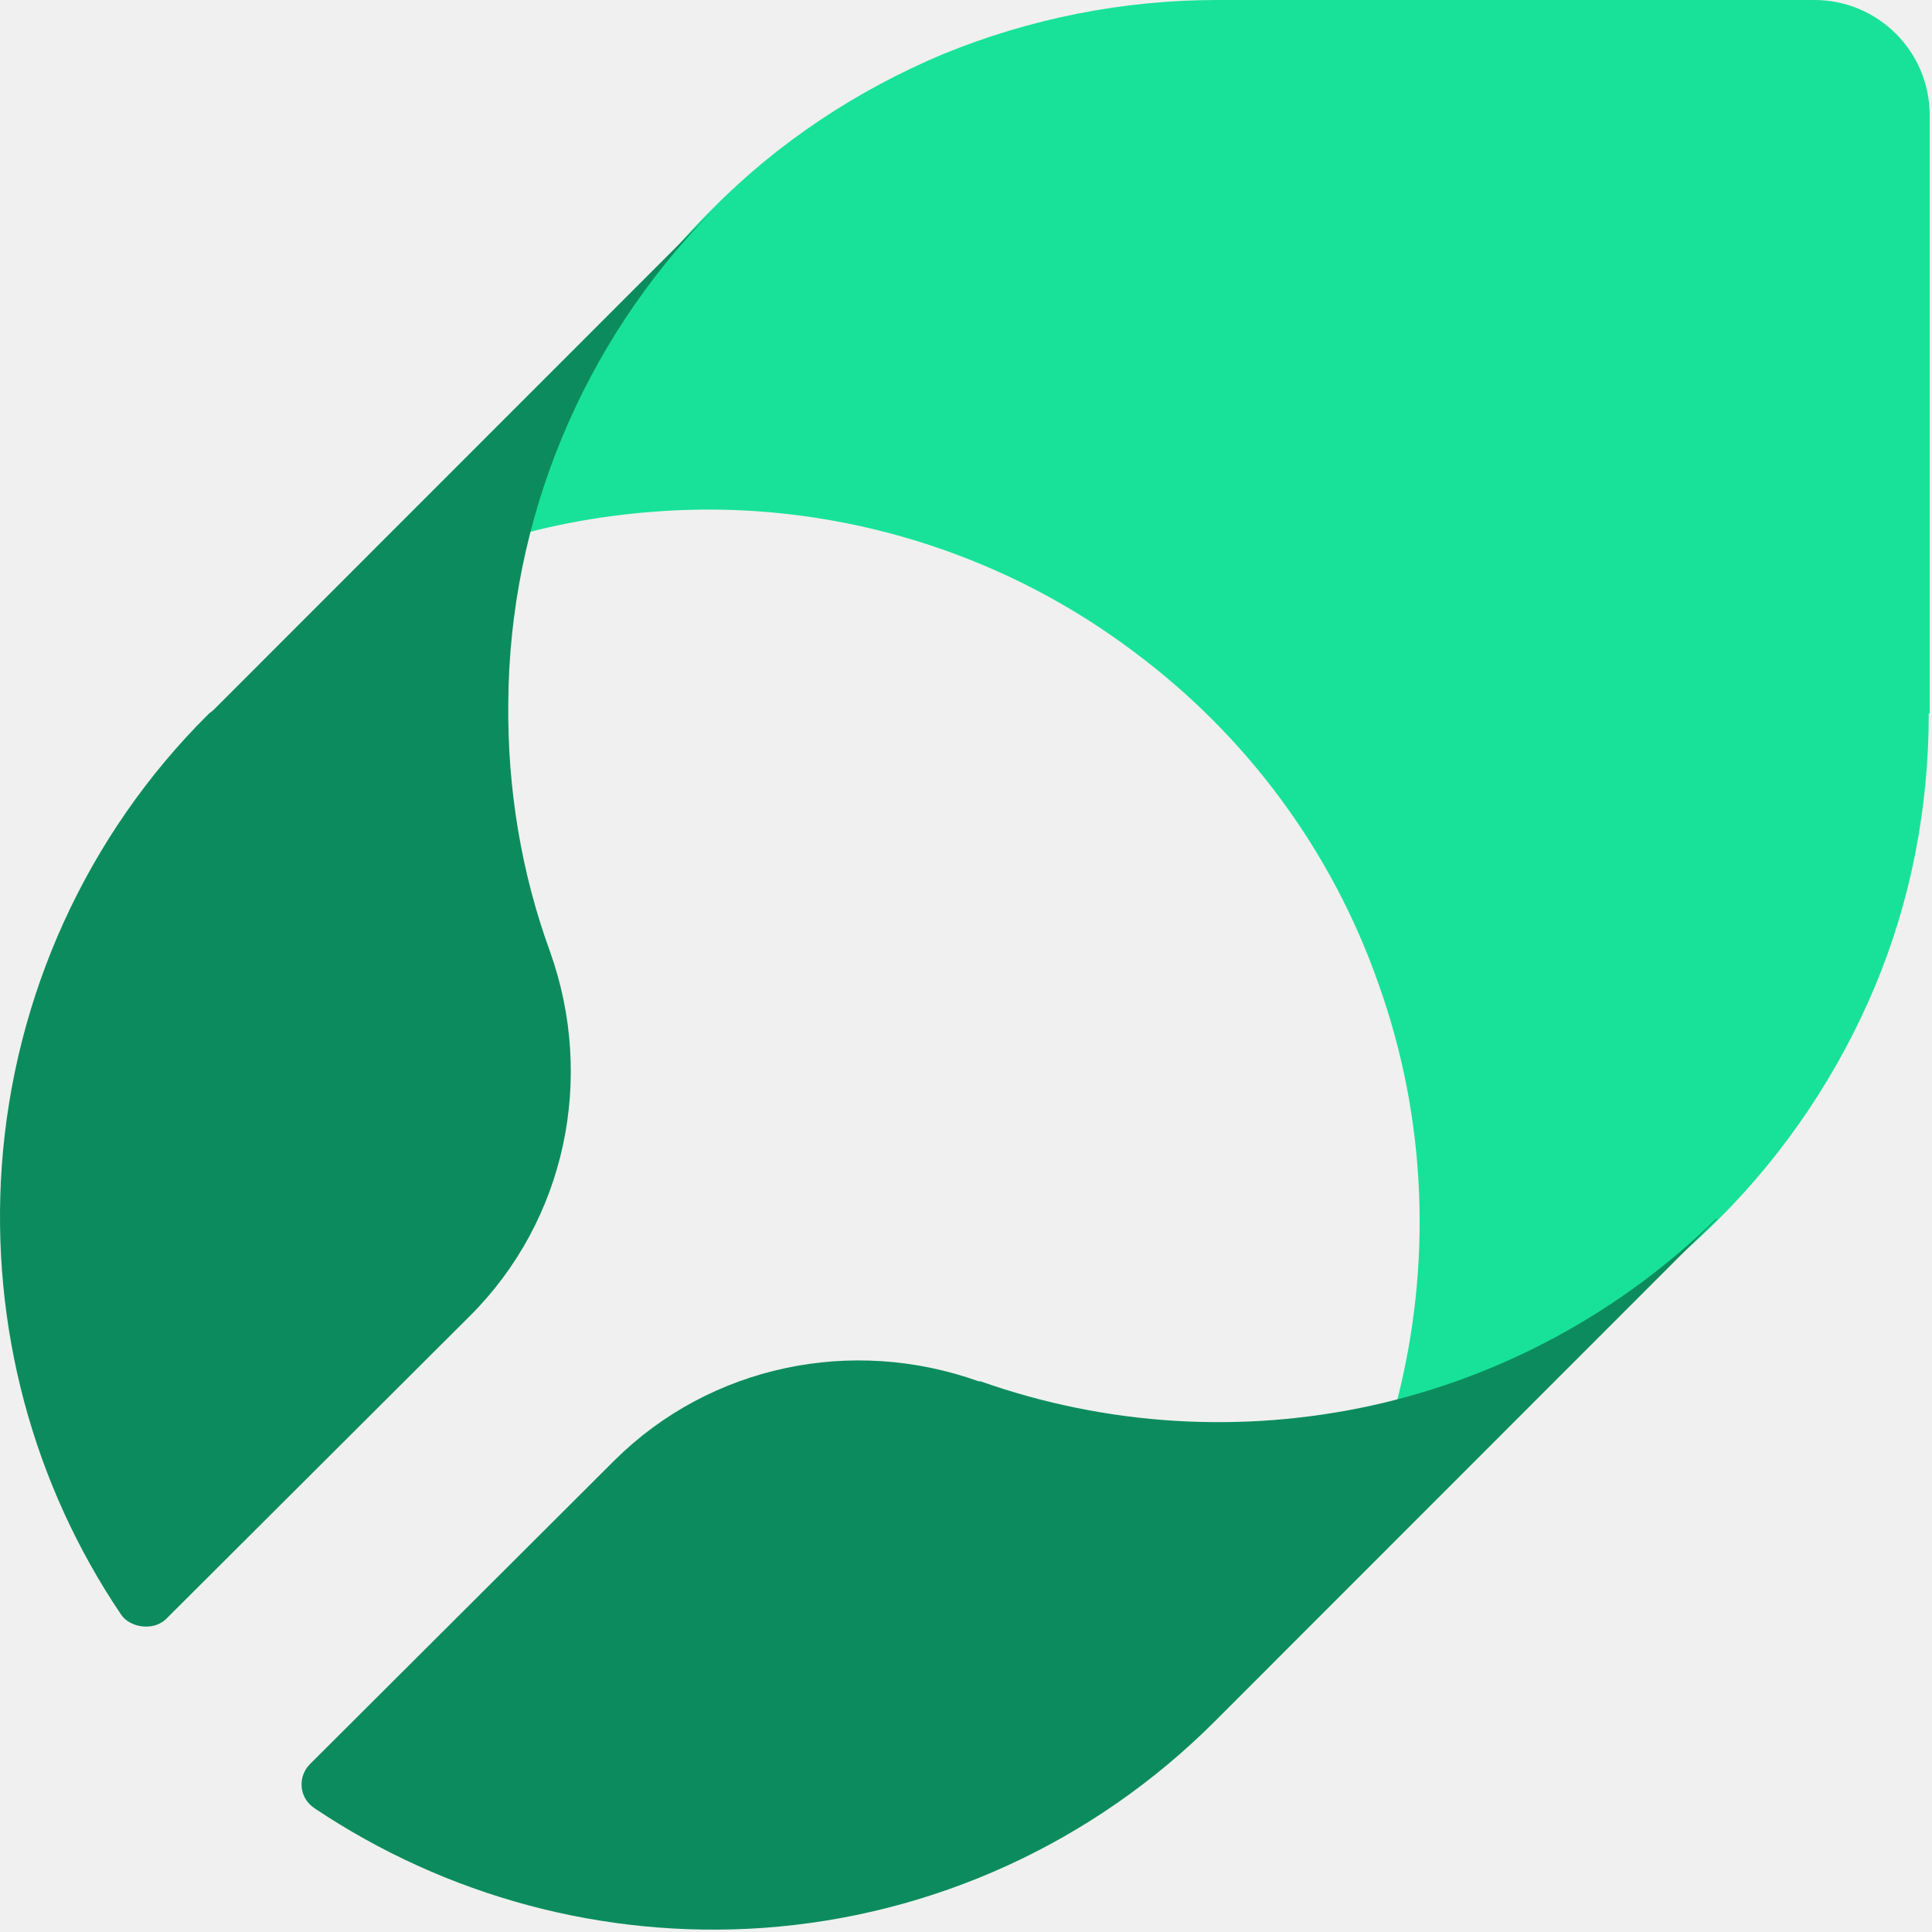
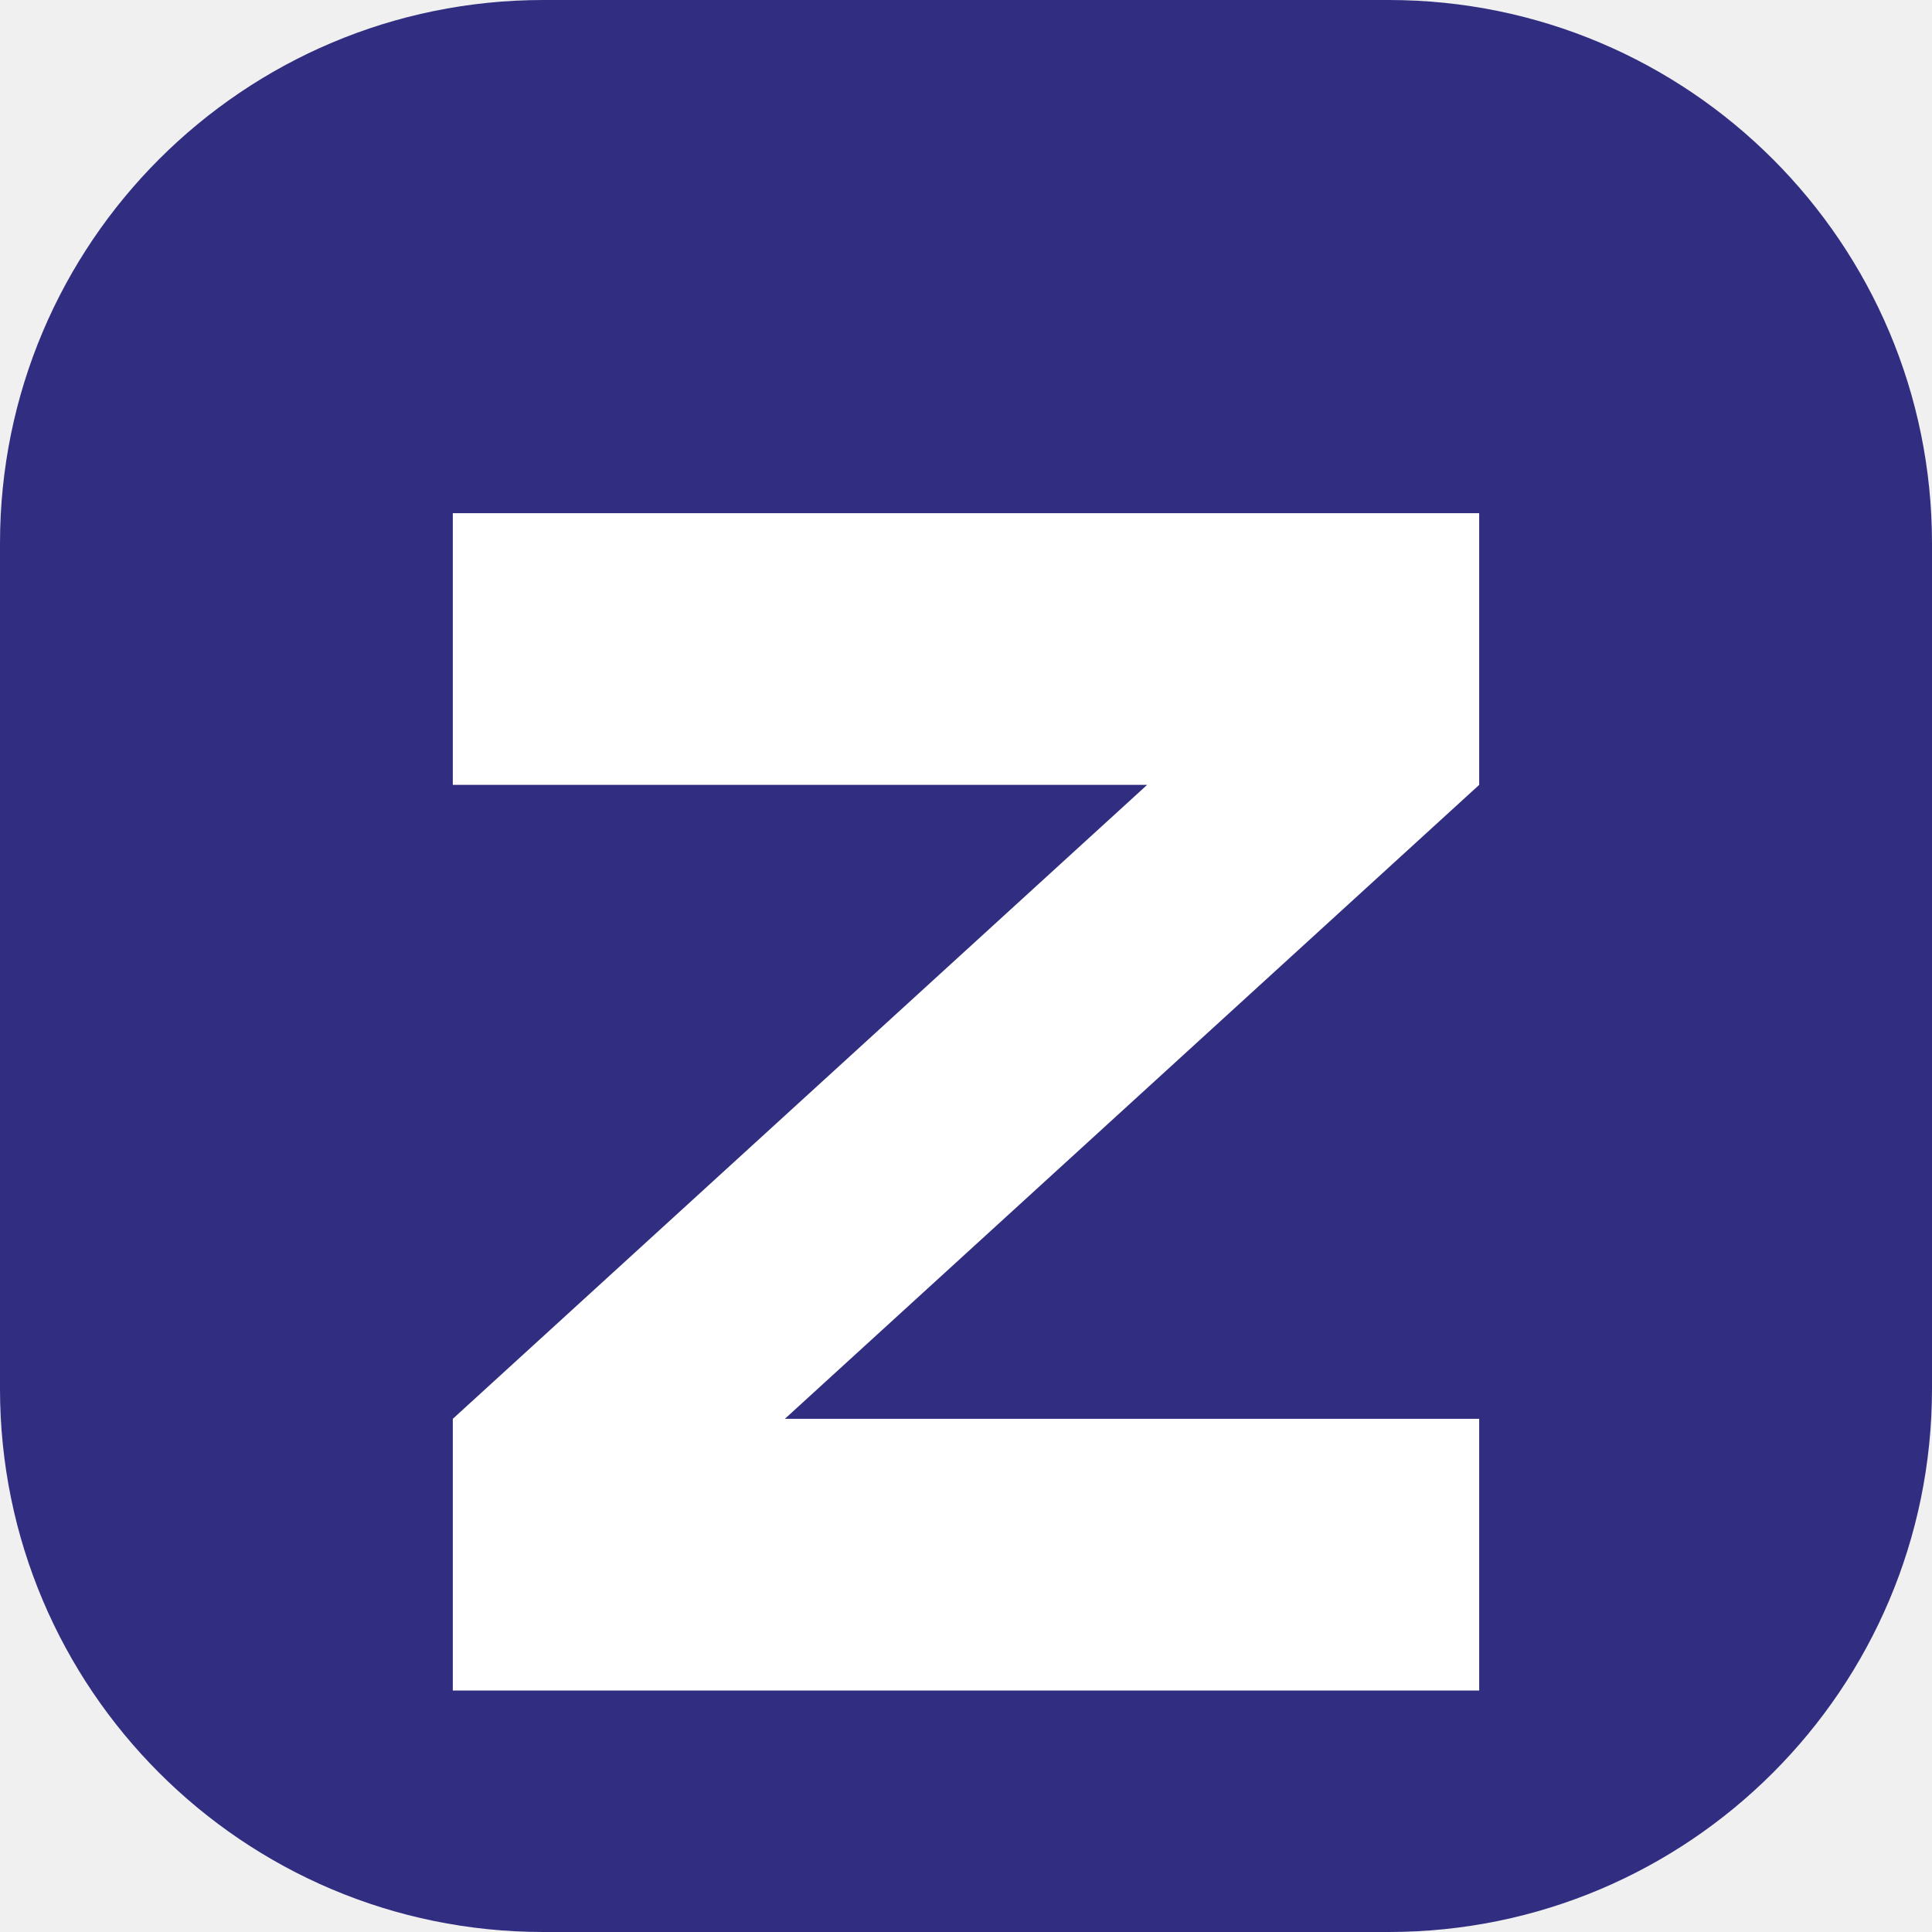
- <svg xmlns="http://www.w3.org/2000/svg" width="502" height="502" viewBox="0 0 502 502" fill="none">
-   <path d="M501.402 185.33V29.962C501.402 13.29 487.876 0 471.453 0H316.156C291.763 0 267.611 4.832 245.15 14.014C222.689 23.438 202.16 36.969 185.012 54.367L183.804 55.575C161.101 78.53 144.92 107.042 136.708 138.454C151.441 134.588 166.656 132.655 181.871 132.413C222.447 131.93 262.298 144.978 294.661 169.383C323.885 191.13 346.104 221.092 358.18 255.645C370.739 290.681 372.188 328.859 362.769 364.862C393.925 356.647 422.666 340.457 445.611 317.744L446.818 316.536C463.966 299.38 477.732 278.841 487.151 256.37C496.571 233.898 501.16 209.735 501.16 185.33H501.402Z" fill="#18E299" />
-   <path d="M132.071 182.706C132.312 135.044 151.32 89.307 184.764 55.125L55.557 184.391C55.076 184.873 54.594 185.113 54.113 185.595C22.593 216.888 3.586 258.774 0.458 303.066C-2.43 344.47 8.397 385.392 31.496 419.575C33.699 422.835 39.677 423.907 43.046 420.778L122.206 341.822C146.989 317.028 154.689 280.198 142.899 247.219C135.44 226.758 131.831 204.852 132.071 182.706Z" fill="#0C8C5E" />
-   <path d="M446.067 316.547C421.284 340.86 390.245 357.71 356.56 365.172C322.634 372.635 287.506 370.468 254.783 358.914C254.783 358.914 254.542 358.914 254.301 358.914C221.338 347.118 184.525 354.821 159.742 379.375L80.581 458.331C77.212 461.701 77.694 467.238 81.784 469.885C115.95 492.754 156.855 503.827 198.24 500.938C242.512 497.809 284.137 478.792 315.656 447.258L316.859 446.054L446.067 316.788V316.547Z" fill="#0C8C5E" />
+ <svg xmlns="http://www.w3.org/2000/svg" width="64" height="64" viewBox="0 0 64 64" fill="none">
+   <rect width="64" height="64" rx="18" fill="#312E81" />
+   <path d="M15 17h34v9L26 47h23v9H15v-9l23-21H15v-9Z" fill="white" />
</svg>
